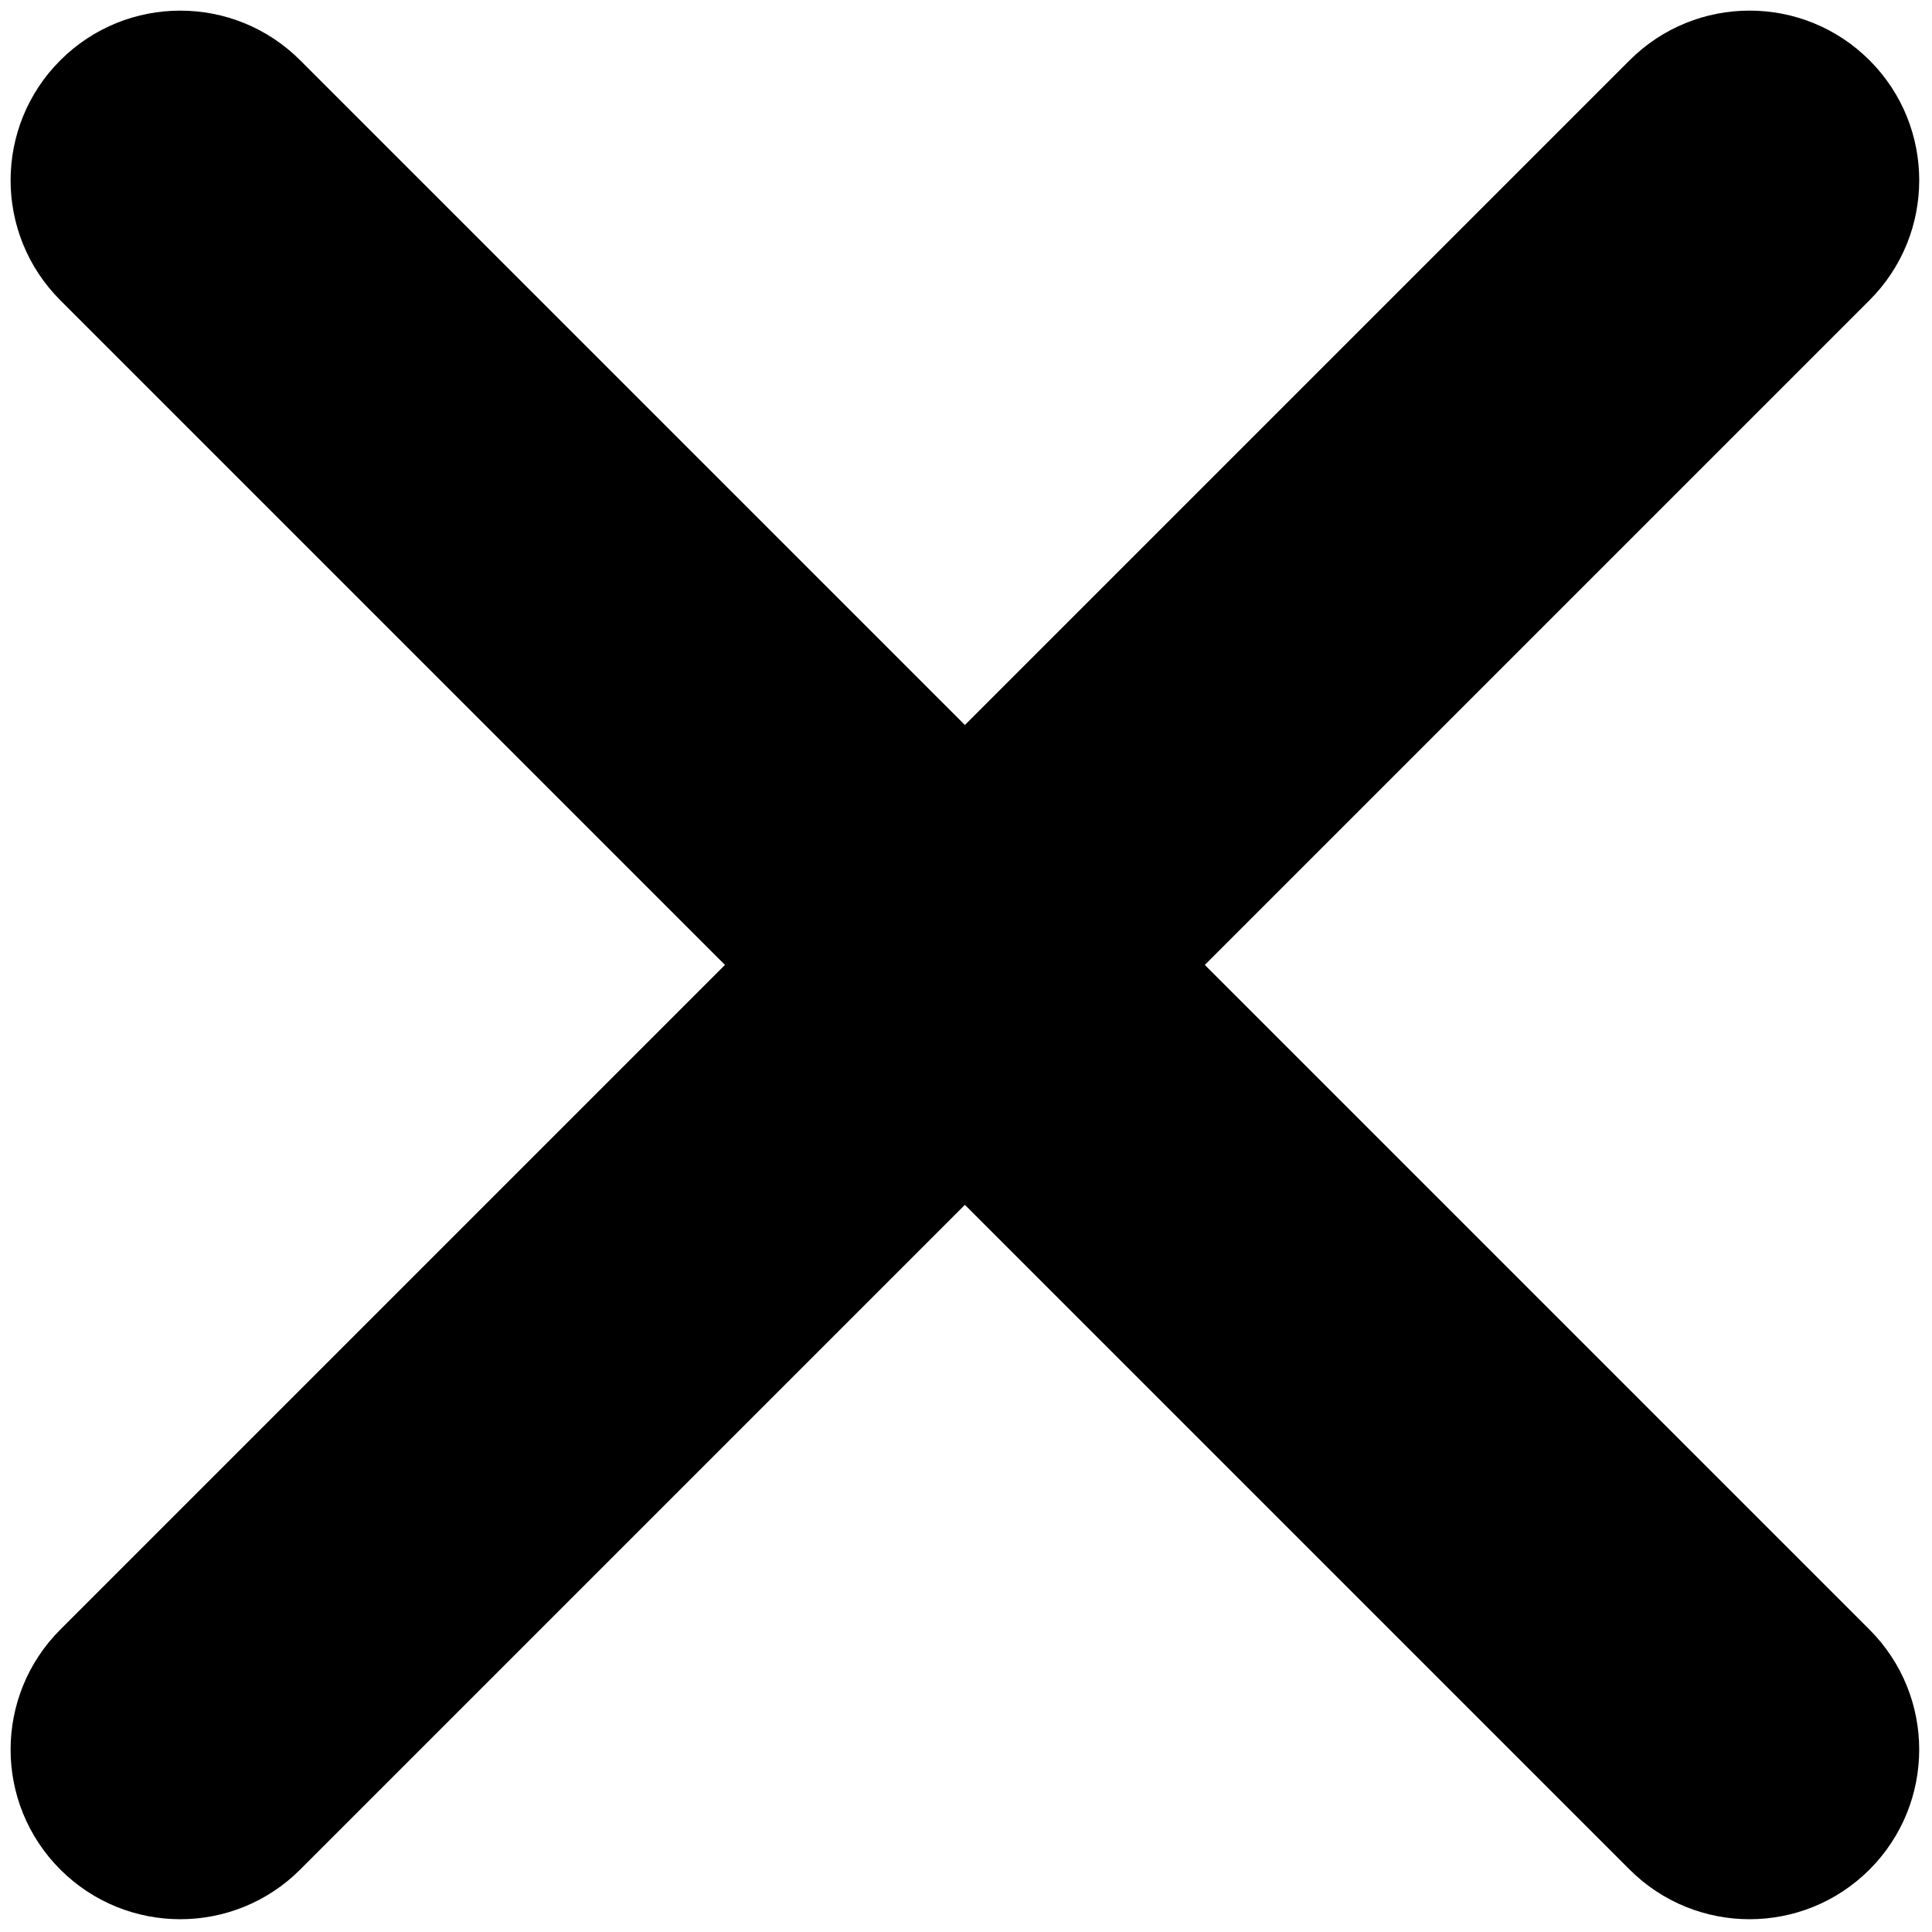
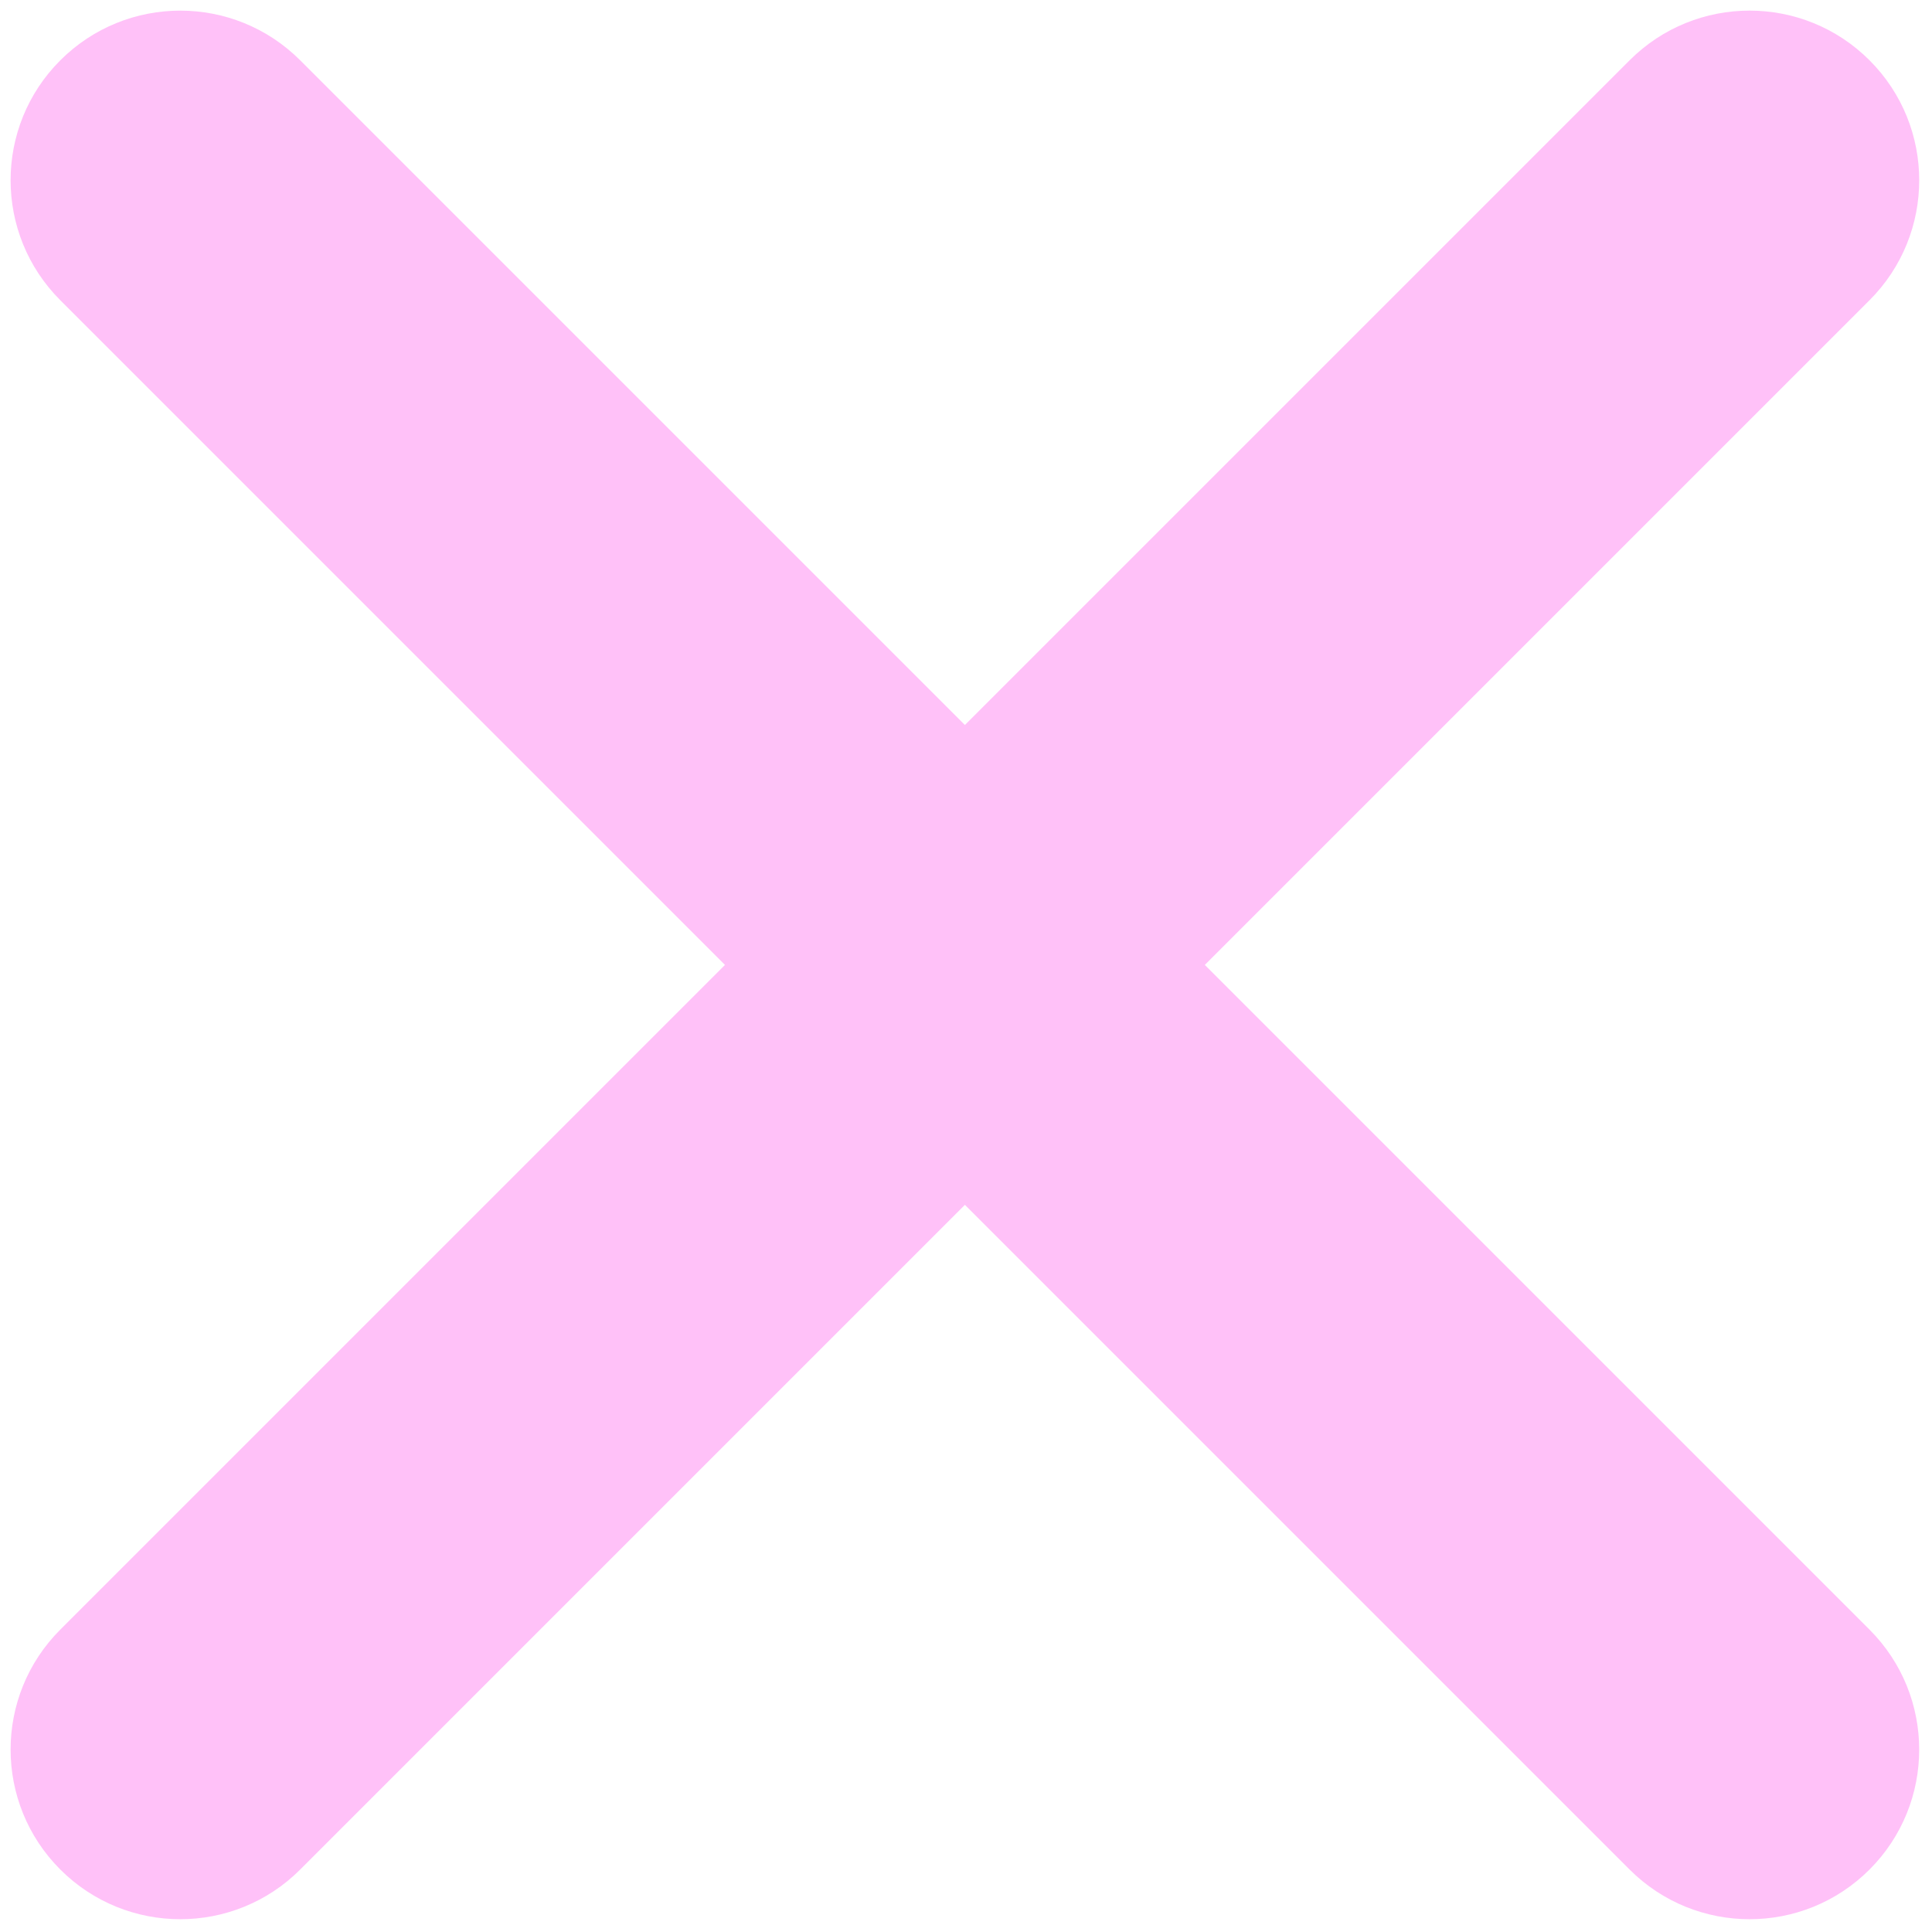
<svg xmlns="http://www.w3.org/2000/svg" version="1.1" width="256" height="256" viewBox="0 0 256 256" xml:space="preserve">
  <defs>
</defs>
  <g style="stroke: none; stroke-width: 0; stroke-dasharray: none; stroke-linecap: butt; stroke-linejoin: miter; stroke-miterlimit: 10; fill: none; fill-rule: nonzero; opacity: 1;" transform="translate(1.406593 1.406593) scale(2.81 2.81)">
-     <path d="M 8 90 c -2.047 0 -4.095 -0.781 -5.657 -2.343 c -3.125 -3.125 -3.125 -8.189 0 -11.314 l 74 -74 c 3.125 -3.124 8.189 -3.124 11.314 0 c 3.124 3.124 3.124 8.189 0 11.313 l -74 74 C 12.095 89.219 10.047 90 8 90 z" style="stroke: none; stroke-width: 1; stroke-dasharray: none; stroke-linecap: butt; stroke-linejoin: miter; stroke-miterlimit: 10; fill: rgb(0,0,0); fill-rule: nonzero; opacity: 1;" transform=" matrix(1 0 0 1 0 0) " stroke-linecap="round" />
-     <path d="M 82 90 c -2.048 0 -4.095 -0.781 -5.657 -2.343 l -74 -74 c -3.125 -3.124 -3.125 -8.189 0 -11.313 c 3.124 -3.124 8.189 -3.124 11.313 0 l 74 74 c 3.124 3.125 3.124 8.189 0 11.314 C 86.095 89.219 84.048 90 82 90 z" style="stroke: none; stroke-width: 1; stroke-dasharray: none; stroke-linecap: butt; stroke-linejoin: miter; stroke-miterlimit: 10; fill: rgb(0,0,0); fill-rule: nonzero; opacity: 1;" transform=" matrix(1 0 0 1 0 0) " stroke-linecap="round" />
+     <path d="M 8 90 c -2.047 0 -4.095 -0.781 -5.657 -2.343 c -3.125 -3.125 -3.125 -8.189 0 -11.314 l 74 -74 c 3.125 -3.124 8.189 -3.124 11.314 0 c 3.124 3.124 3.124 8.189 0 11.313 l -74 74 C 12.095 89.219 10.047 90 8 90 z" style="stroke: none; stroke-width: 1; stroke-dasharray: none; stroke-linecap: butt; stroke-linejoin: miter; stroke-miterlimit: 10; fill: #FFC1F8; fill-rule: nonzero; opacity: 1;" transform=" matrix(1 0 0 1 0 0) " stroke-linecap="round" />
+     <path d="M 82 90 c -2.048 0 -4.095 -0.781 -5.657 -2.343 l -74 -74 c -3.125 -3.124 -3.125 -8.189 0 -11.313 c 3.124 -3.124 8.189 -3.124 11.313 0 l 74 74 c 3.124 3.125 3.124 8.189 0 11.314 C 86.095 89.219 84.048 90 82 90 z" style="stroke: none; stroke-width: 1; stroke-dasharray: none; stroke-linecap: butt; stroke-linejoin: miter; stroke-miterlimit: 10; fill: #FFC1F8; fill-rule: nonzero; opacity: 1;" transform=" matrix(1 0 0 1 0 0) " stroke-linecap="round" />
  </g>
</svg>
